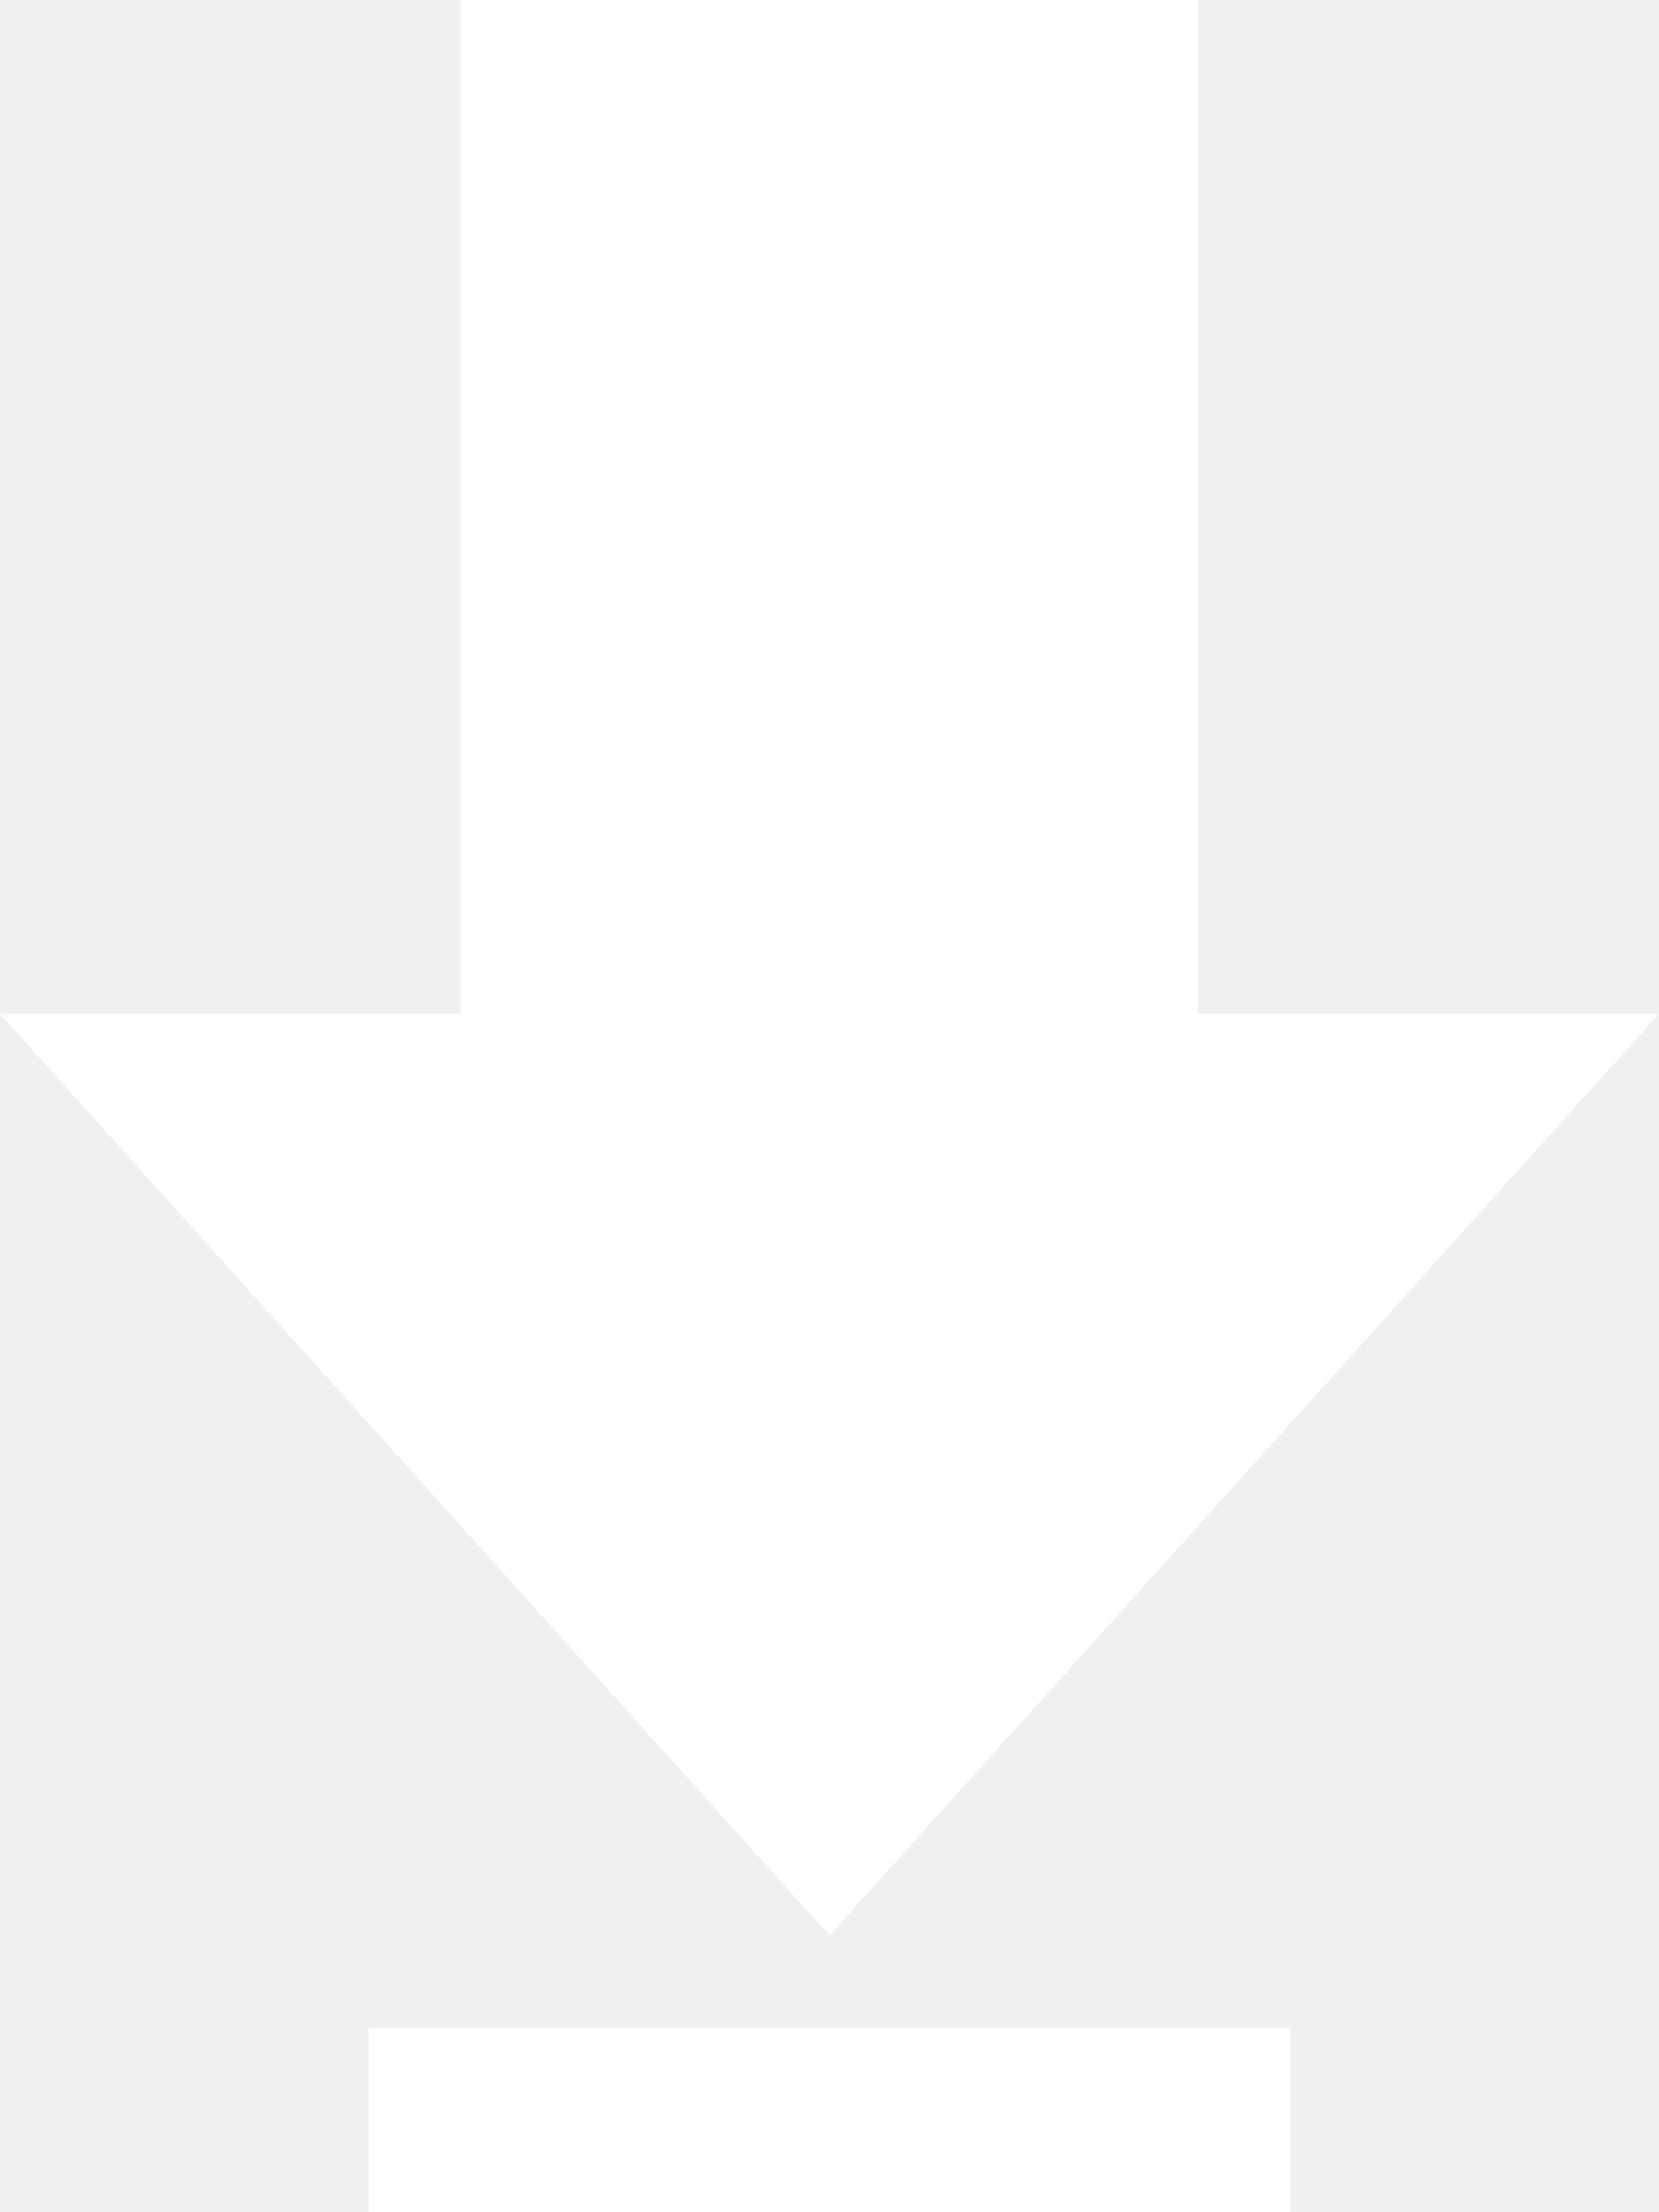
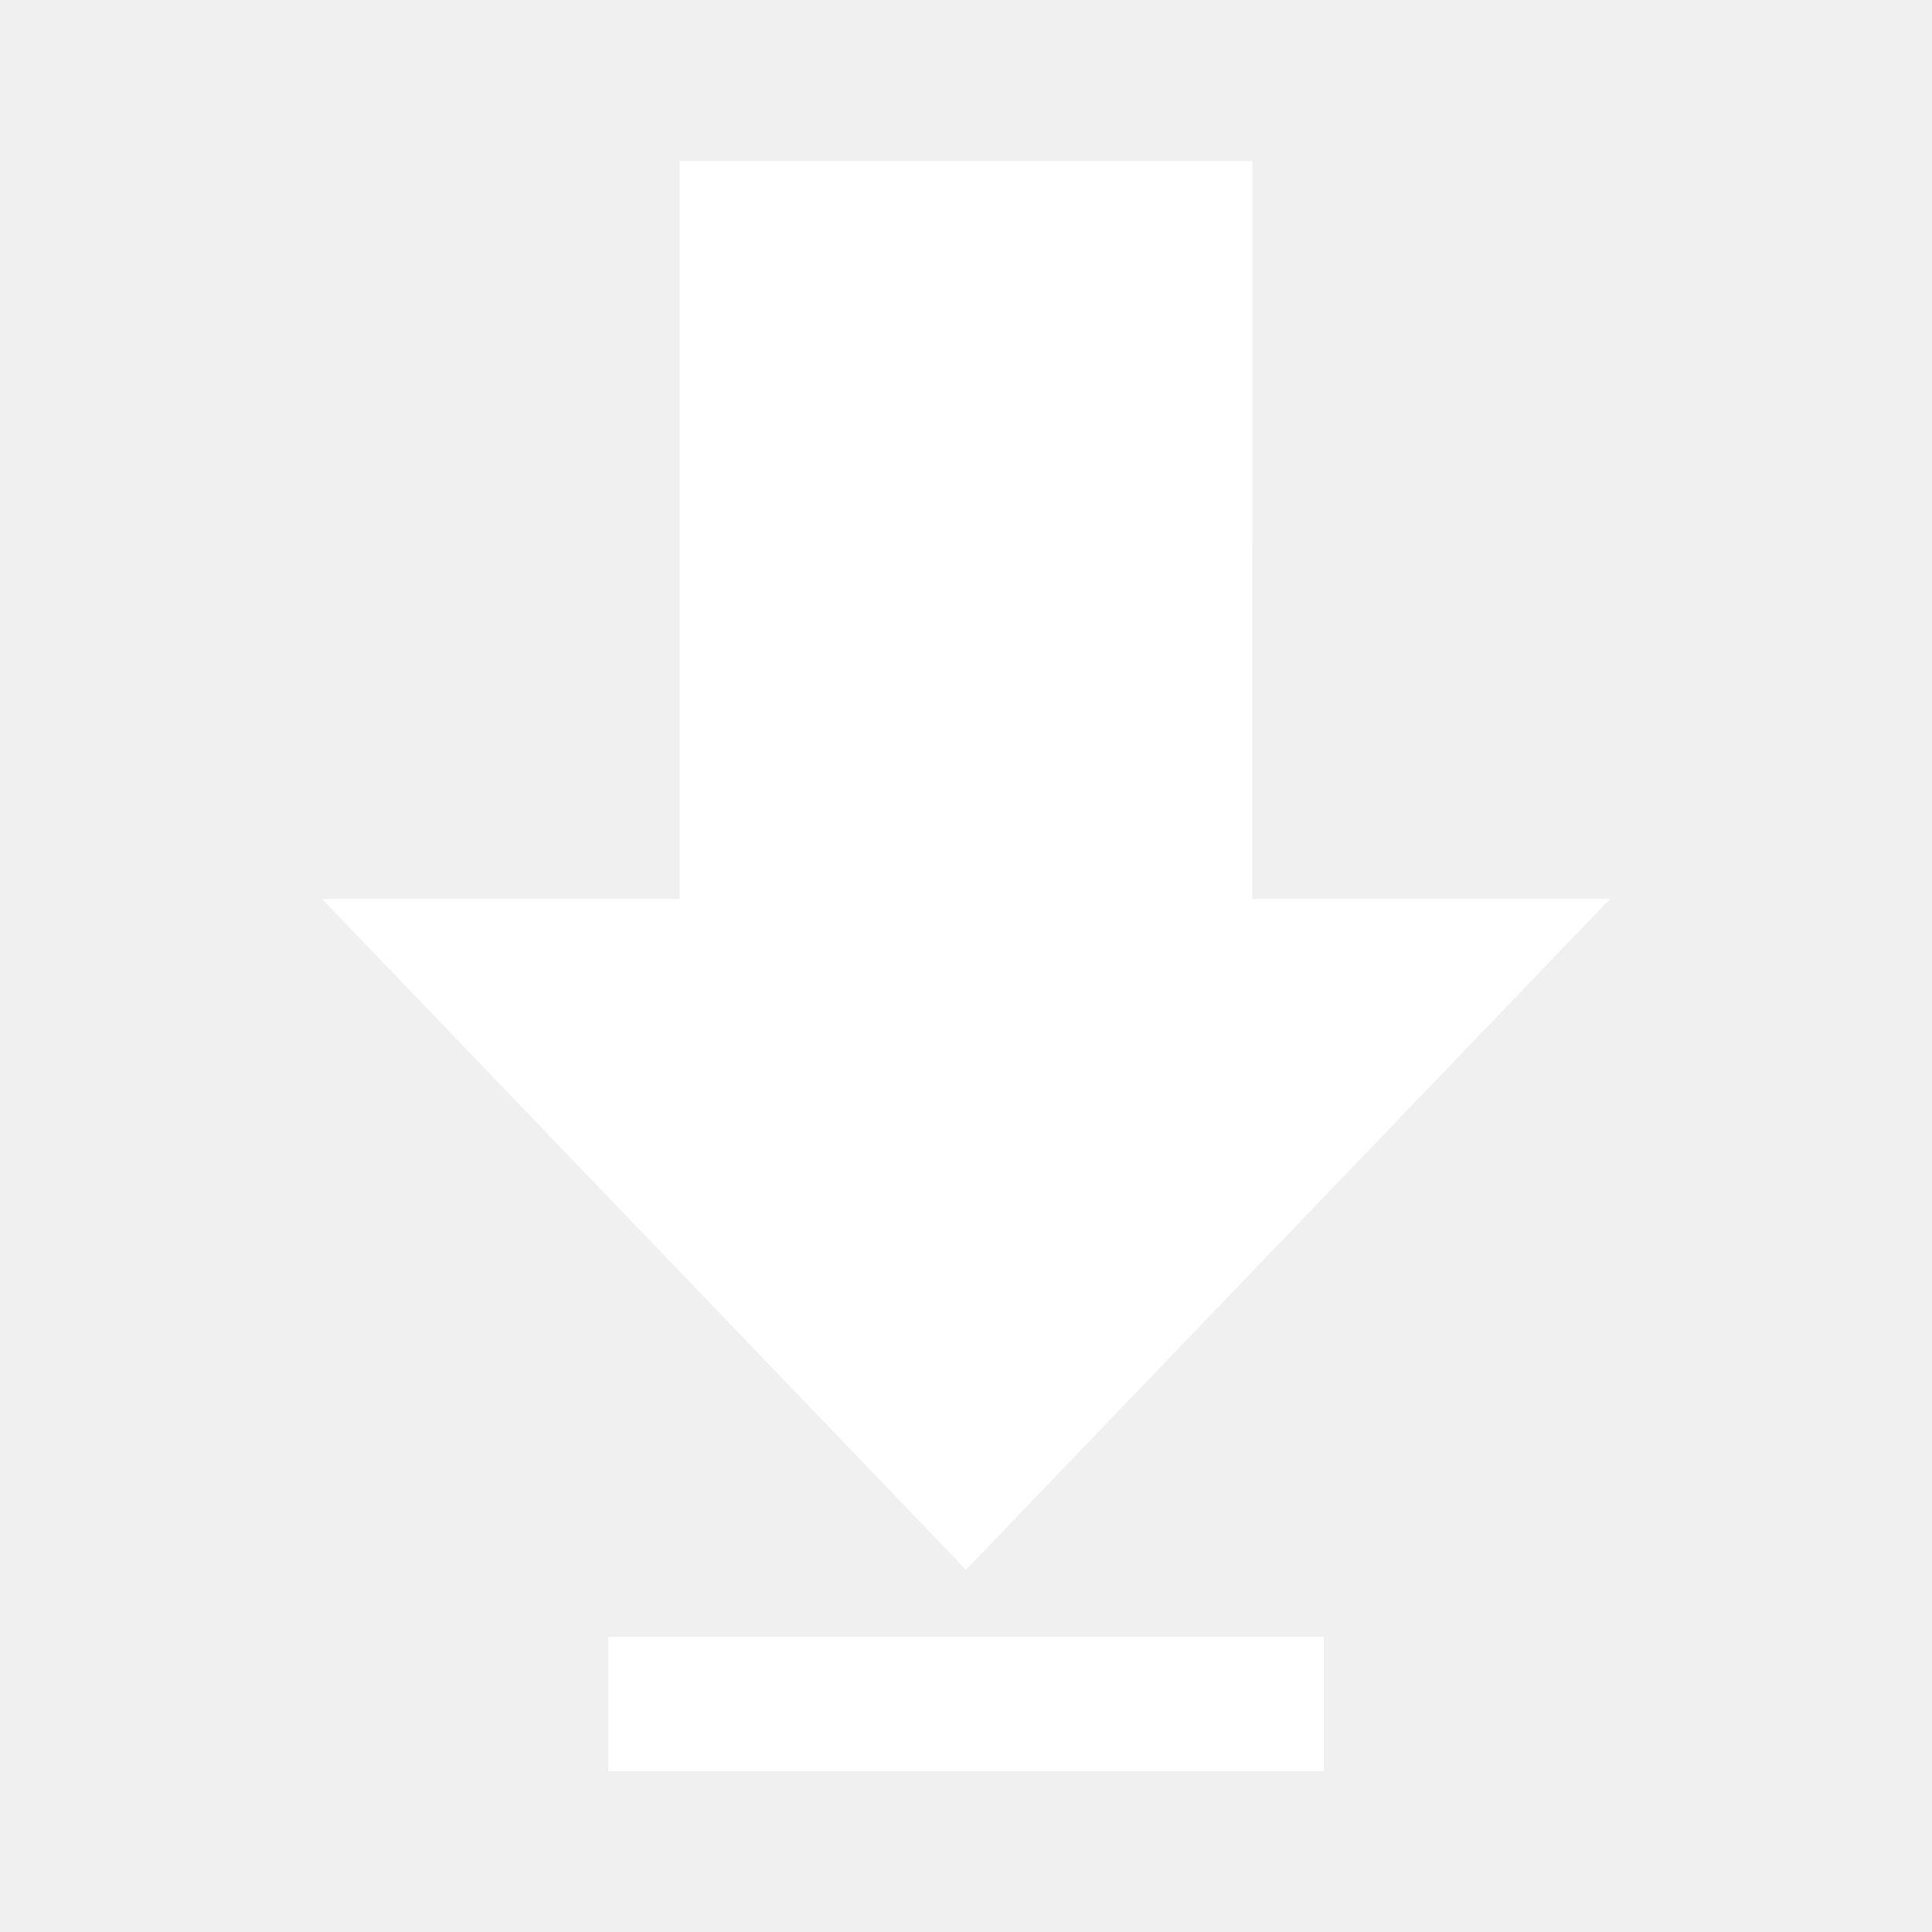
- <svg xmlns="http://www.w3.org/2000/svg" height="20" viewBox="0 0 15 20" width="15">
-   <path d="m10.833 9.167h4.167l-7.5 8.333-7.5-8.333h4.167v-9.167h6.667zm.833 9.167h-8.333v1.667h8.333z" fill="#fff" />
+ <svg xmlns="http://www.w3.org/2000/svg" height="24" viewBox="0 0 24 24" width="24">
+   <path d="m11.556 9.167h4.444l-8 8.333-8-8.333h4.444v-9.167h7.111zm.889 9.167h-8.889v1.667h8.889z" fill="#fff" transform="translate(4 2)" />
</svg>
